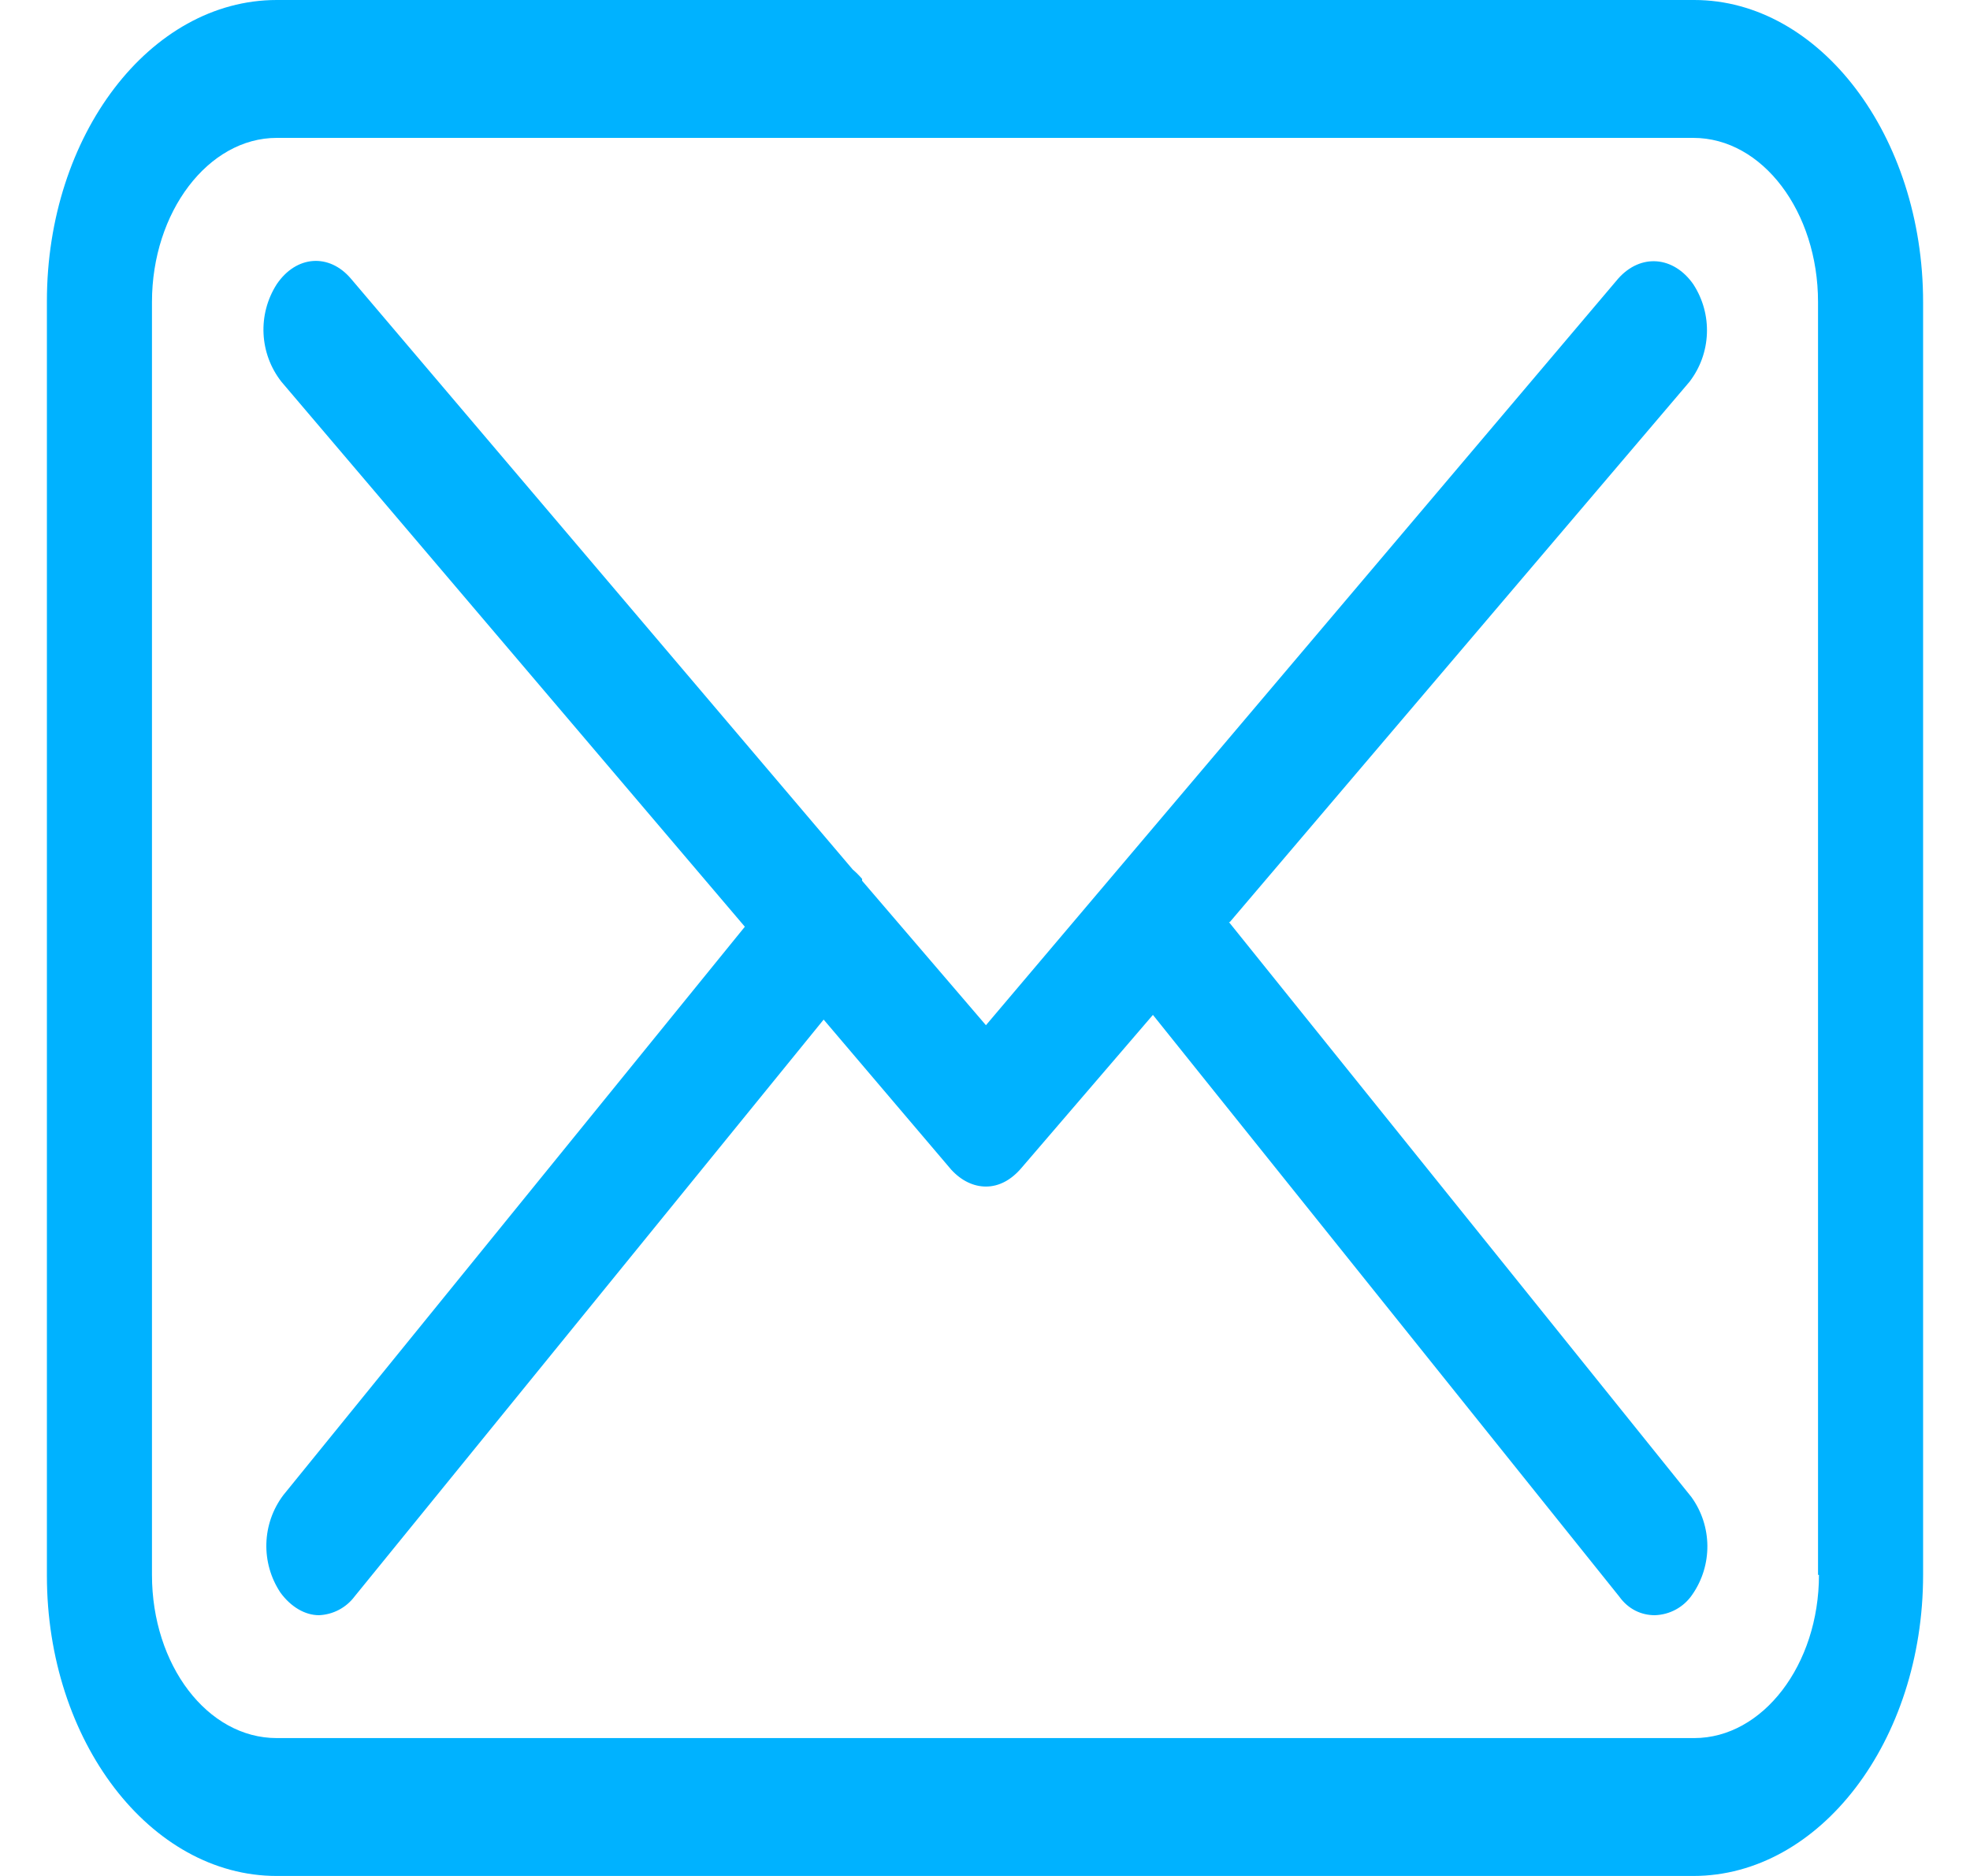
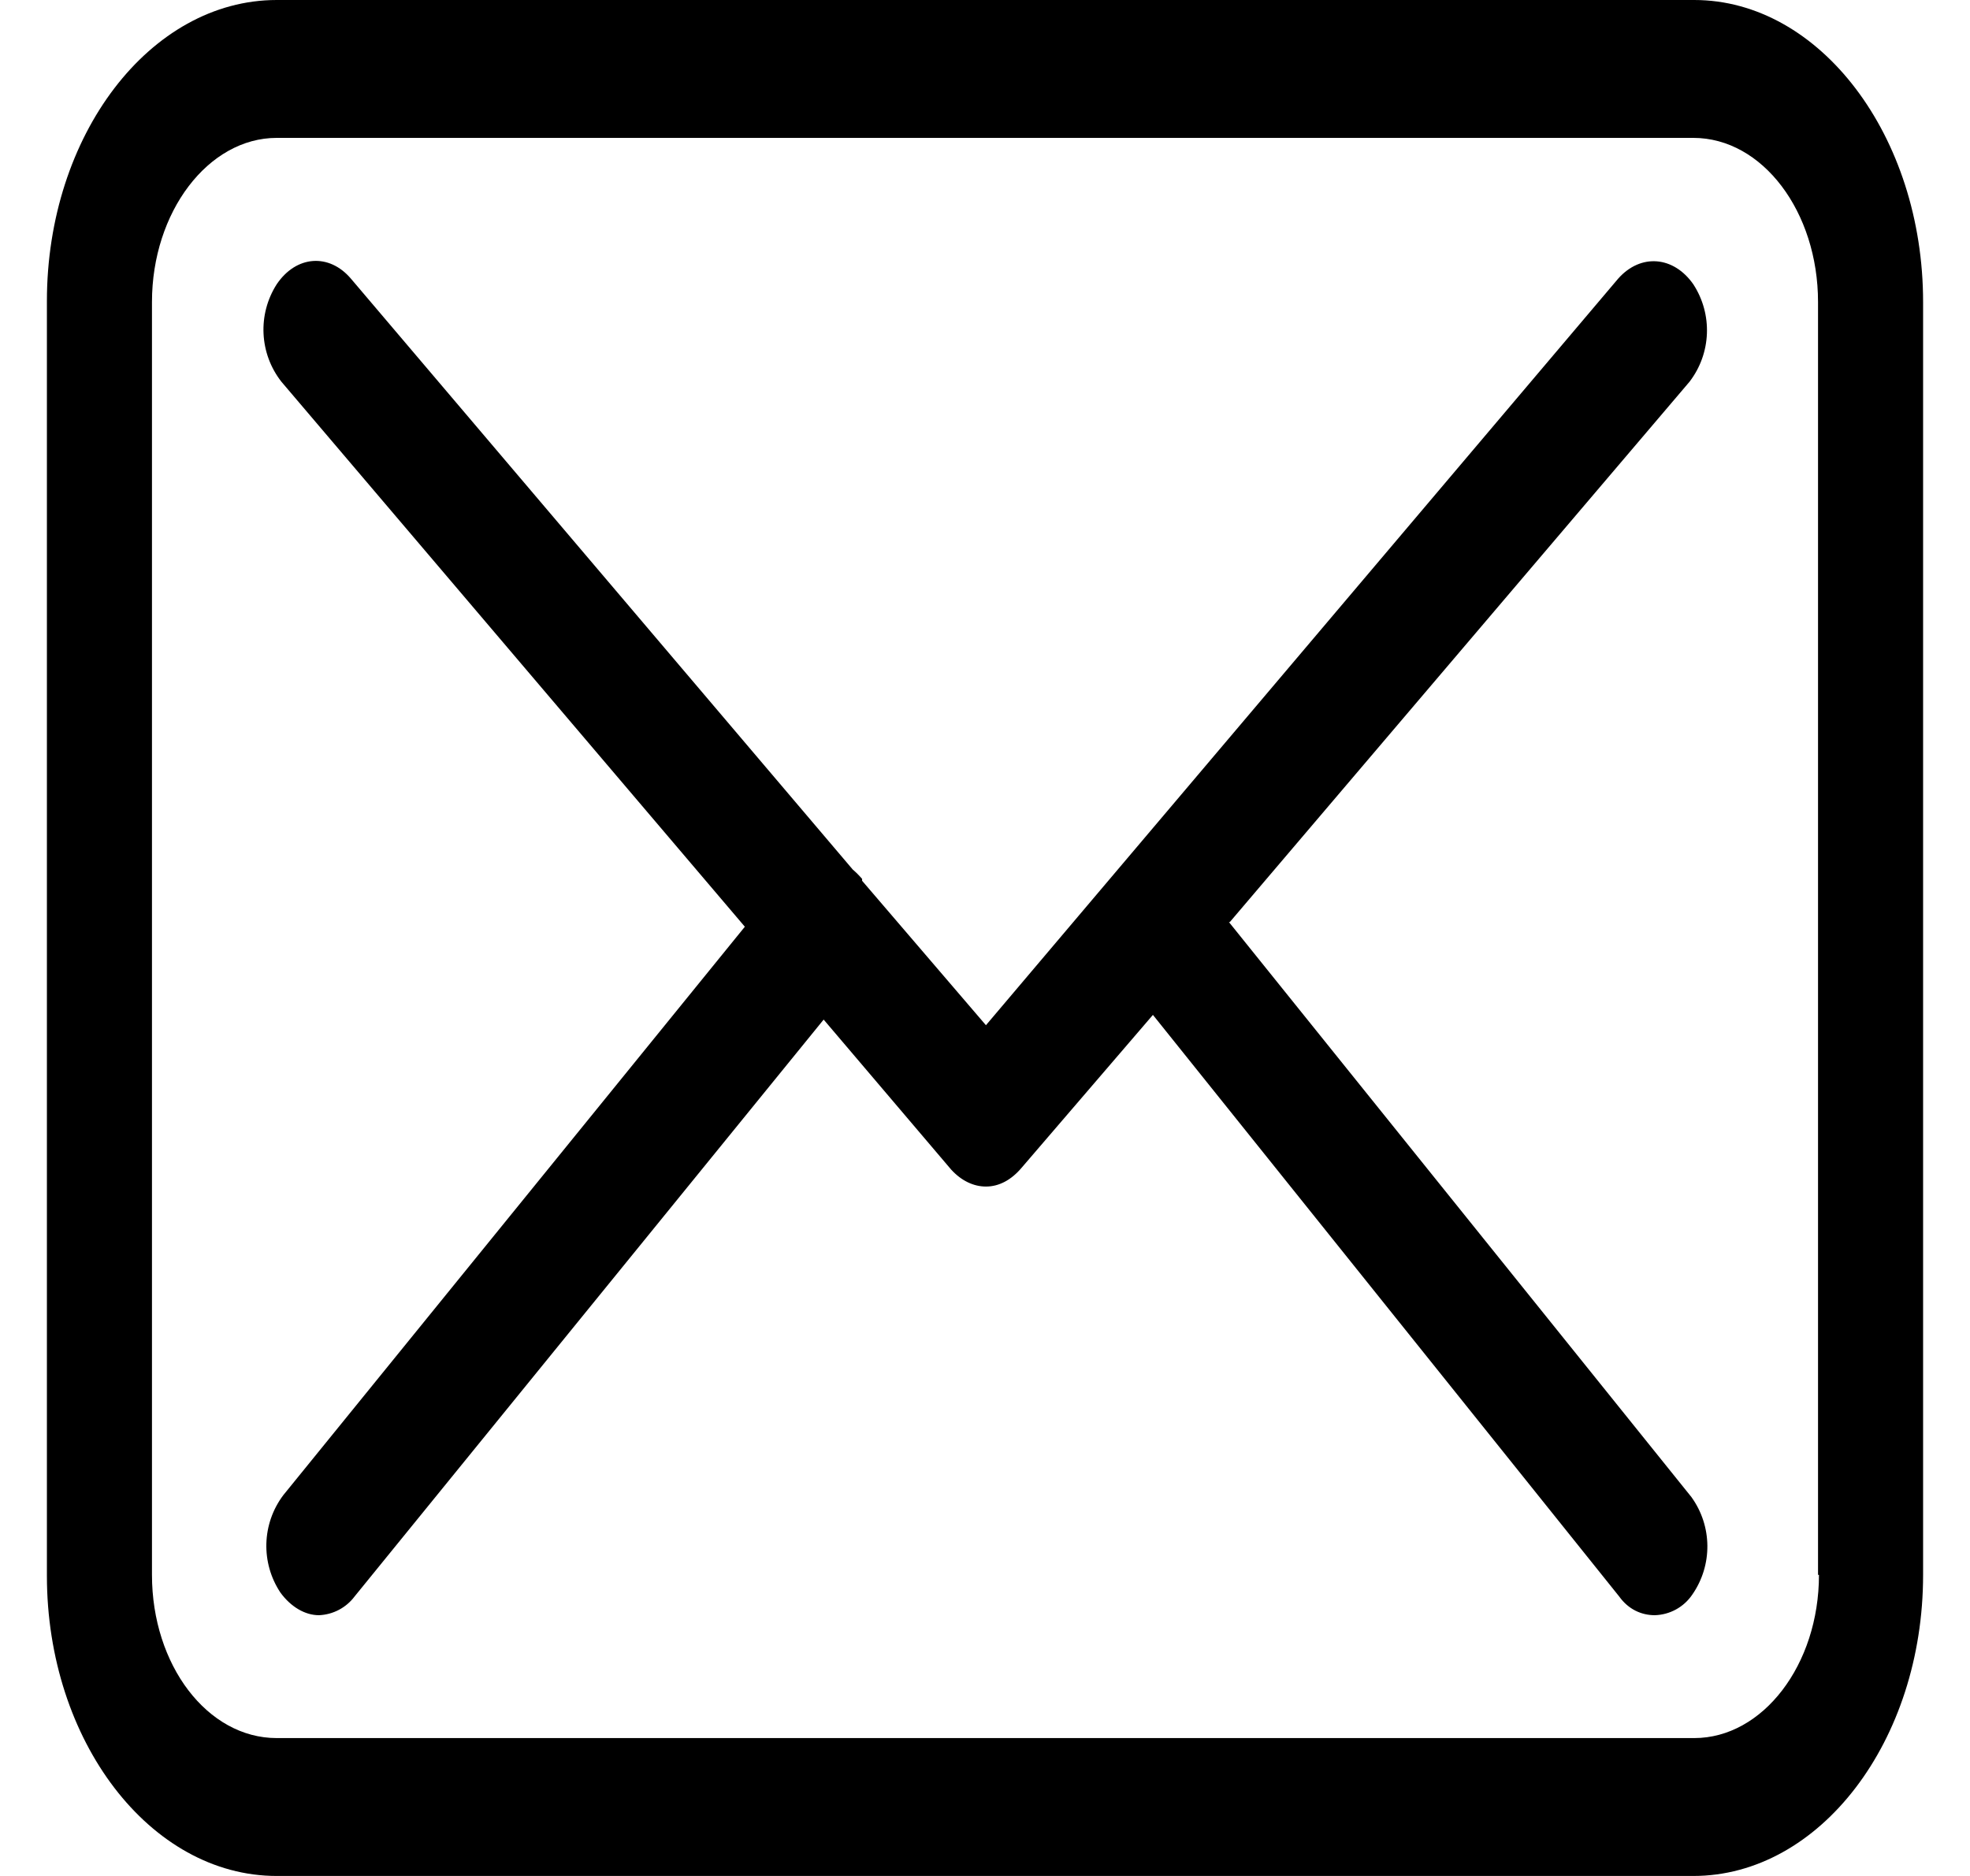
- <svg xmlns="http://www.w3.org/2000/svg" width="21" height="20" fill="none" viewBox="0 0 21 20">
-   <path fill="#00B2FF" d="M18.06 0H2.95C1.6 0 .5 1.44.5 3.21V16.8C.5 18.56 1.6 20 2.95 20h15.1c1.35 0 2.45-1.44 2.45-3.21V3.22C20.5 1.45 19.4 0 18.06 0Zm1.33 16.79c0 .96-.6 1.74-1.33 1.74H2.95c-.74 0-1.33-.78-1.33-1.74V3.22c0-.96.6-1.75 1.33-1.75h15.1c.74 0 1.33.79 1.33 1.75v13.57Z" />
-   <path fill="#00B2FF" d="m13.11 9.83 4.9-5.76a.9.9 0 0 0 .04-1.04c-.21-.3-.56-.33-.8-.06l-6.74 7.96-1.32-1.54v-.02a.95.95 0 0 0-.1-.1l-5.35-6.3c-.23-.27-.58-.25-.79.06A.9.9 0 0 0 3 4.07l4.94 5.81-4.92 6.06a.9.9 0 0 0-.03 1.04c.11.15.26.24.41.24a.5.5 0 0 0 .38-.2l5-6.15 1.36 1.6c.11.12.24.18.37.18.14 0 .27-.07.38-.2l1.4-1.63 4.97 6.2c.1.14.24.2.38.2a.5.5 0 0 0 .4-.22.9.9 0 0 0-.01-1.04L13.1 9.83Z" />
+ <svg xmlns="http://www.w3.org/2000/svg" width="21" height="20" viewBox="0 0 21 20">
+   <path d="M18.06 0H2.95C1.6 0 .5 1.44.5 3.21V16.8C.5 18.56 1.6 20 2.95 20h15.1c1.35 0 2.45-1.44 2.45-3.21V3.22C20.5 1.45 19.4 0 18.06 0Zm1.33 16.79c0 .96-.6 1.74-1.33 1.74H2.95c-.74 0-1.33-.78-1.33-1.74V3.22c0-.96.6-1.75 1.33-1.75h15.1c.74 0 1.33.79 1.33 1.75v13.57Z" />
+   <path d="m13.11 9.83 4.9-5.76a.9.9 0 0 0 .04-1.04c-.21-.3-.56-.33-.8-.06l-6.74 7.96-1.32-1.54v-.02a.95.95 0 0 0-.1-.1l-5.35-6.3c-.23-.27-.58-.25-.79.06A.9.9 0 0 0 3 4.07l4.94 5.81-4.92 6.06a.9.9 0 0 0-.03 1.04c.11.15.26.24.41.24a.5.5 0 0 0 .38-.2l5-6.15 1.36 1.6c.11.12.24.18.37.18.14 0 .27-.07.38-.2l1.4-1.63 4.97 6.2c.1.14.24.2.38.2a.5.5 0 0 0 .4-.22.9.9 0 0 0-.01-1.04L13.1 9.83Z" />
</svg>
